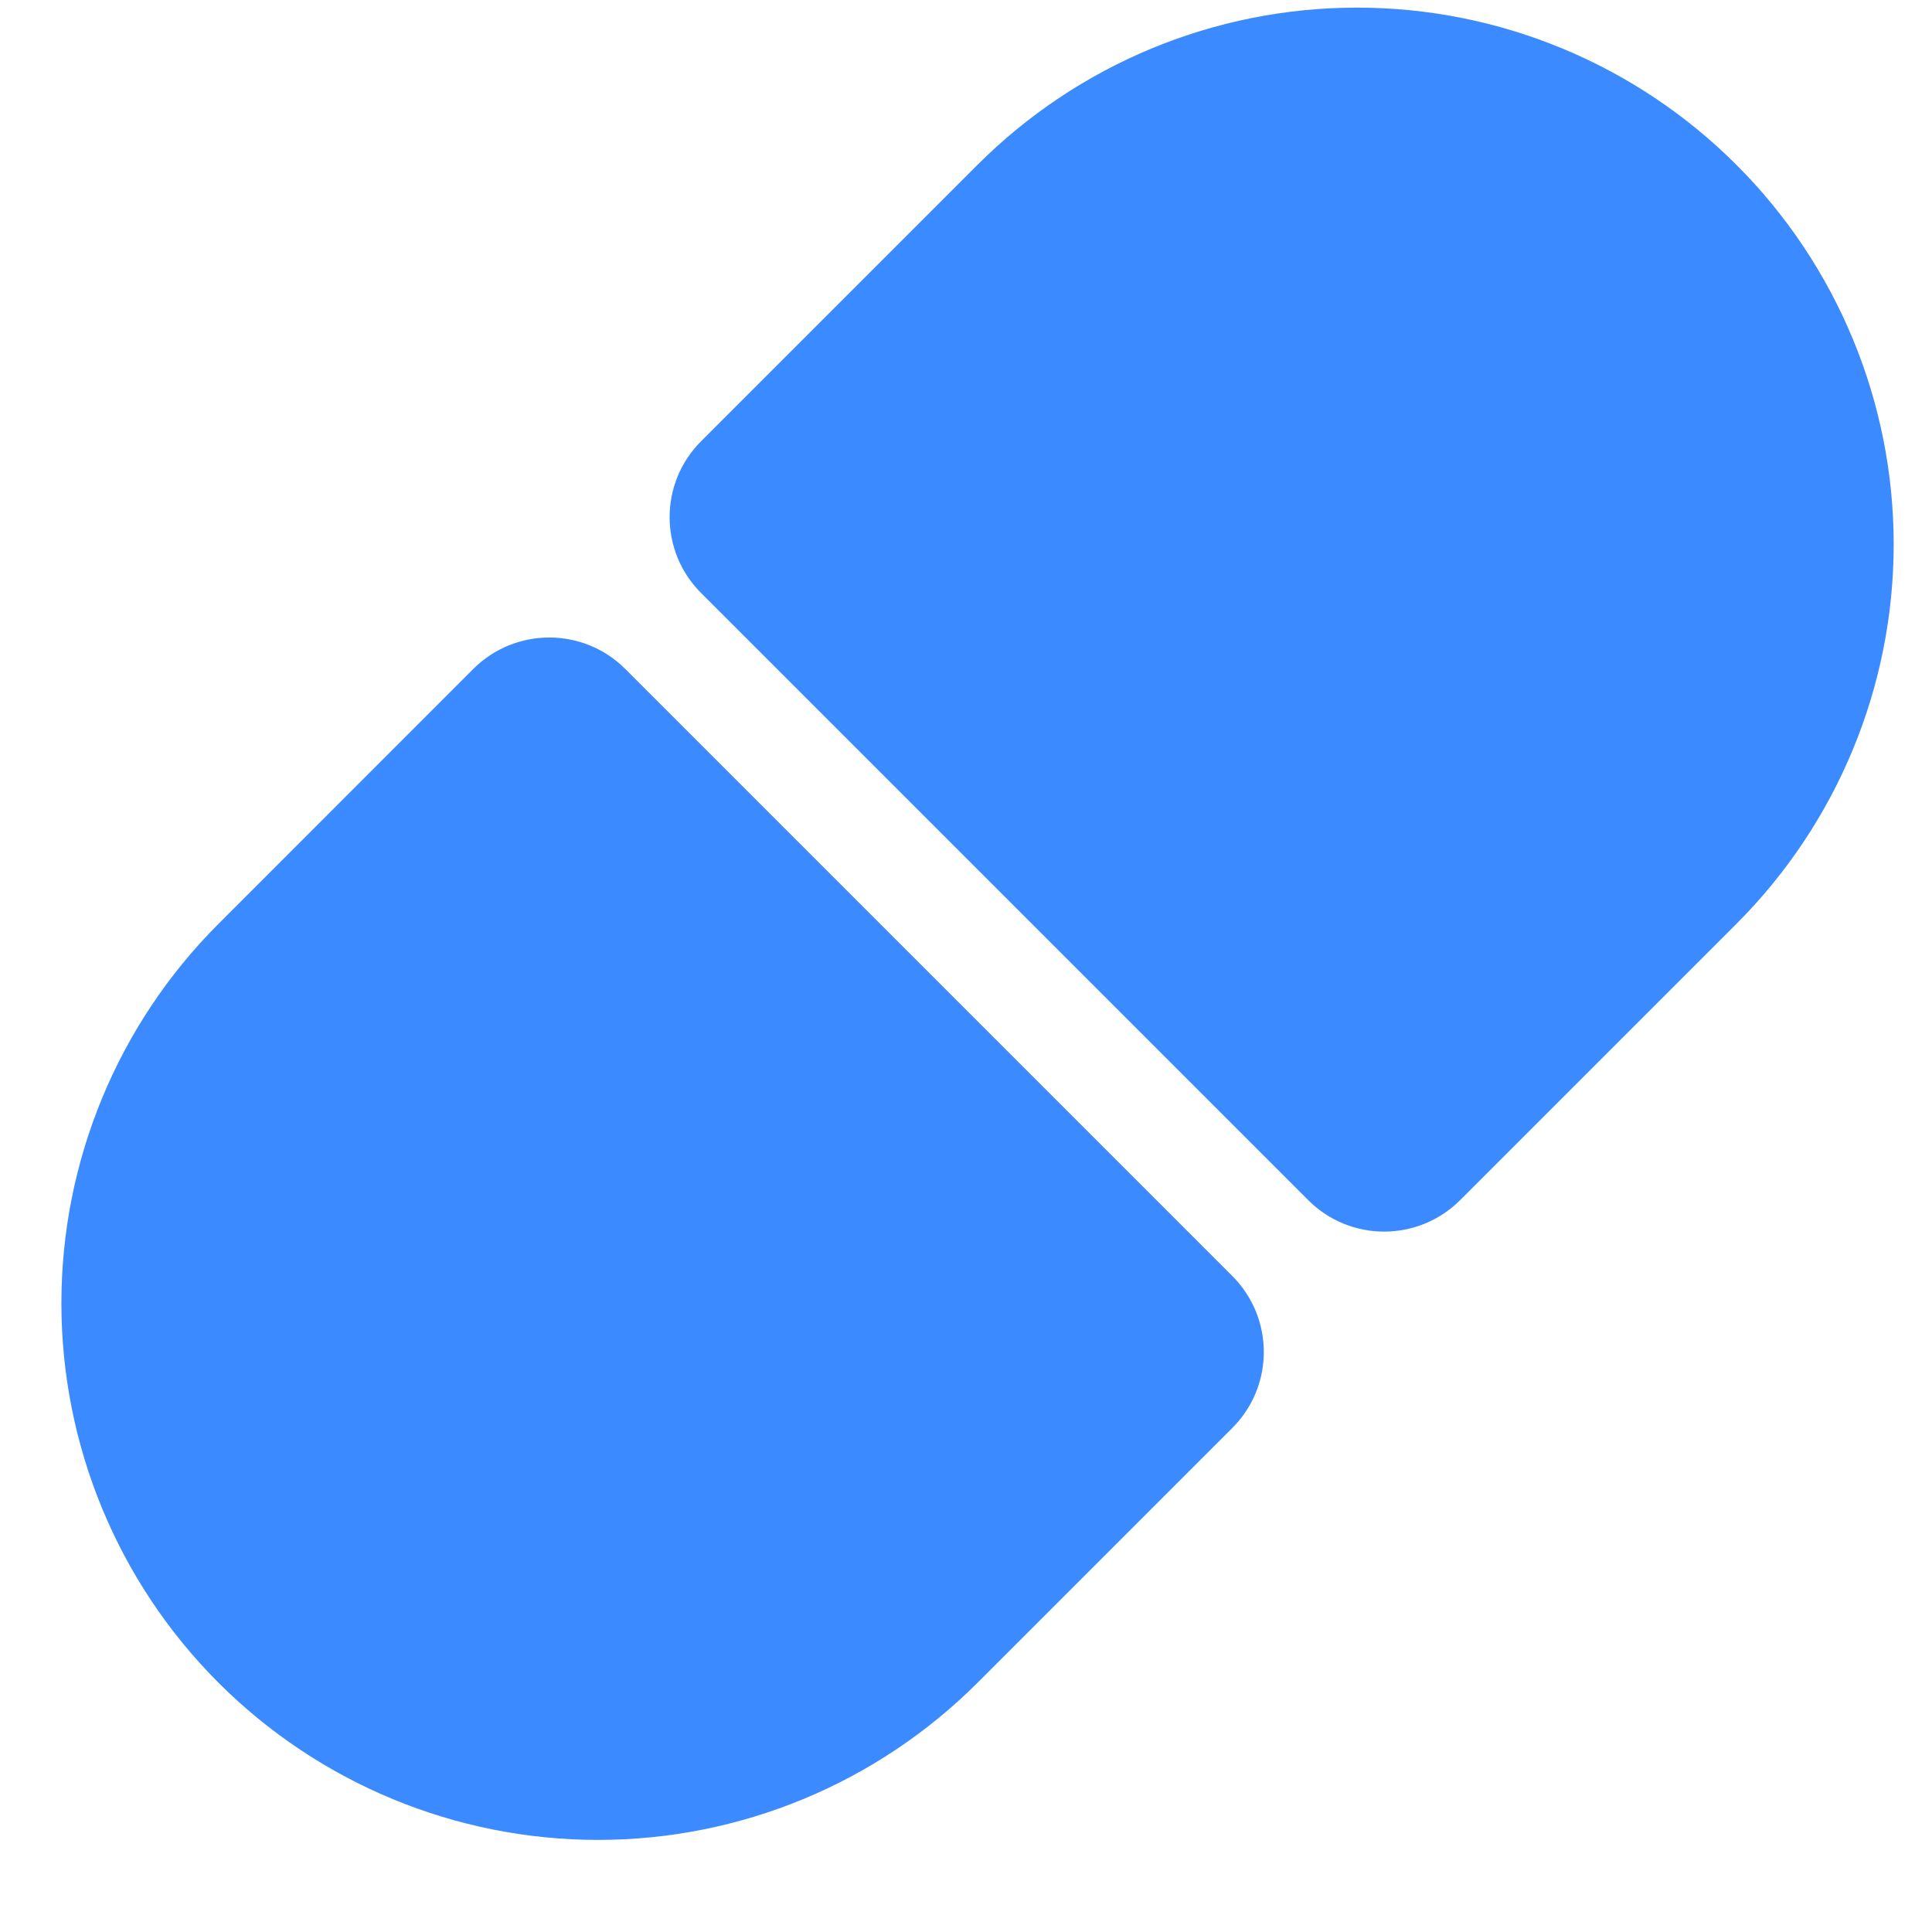
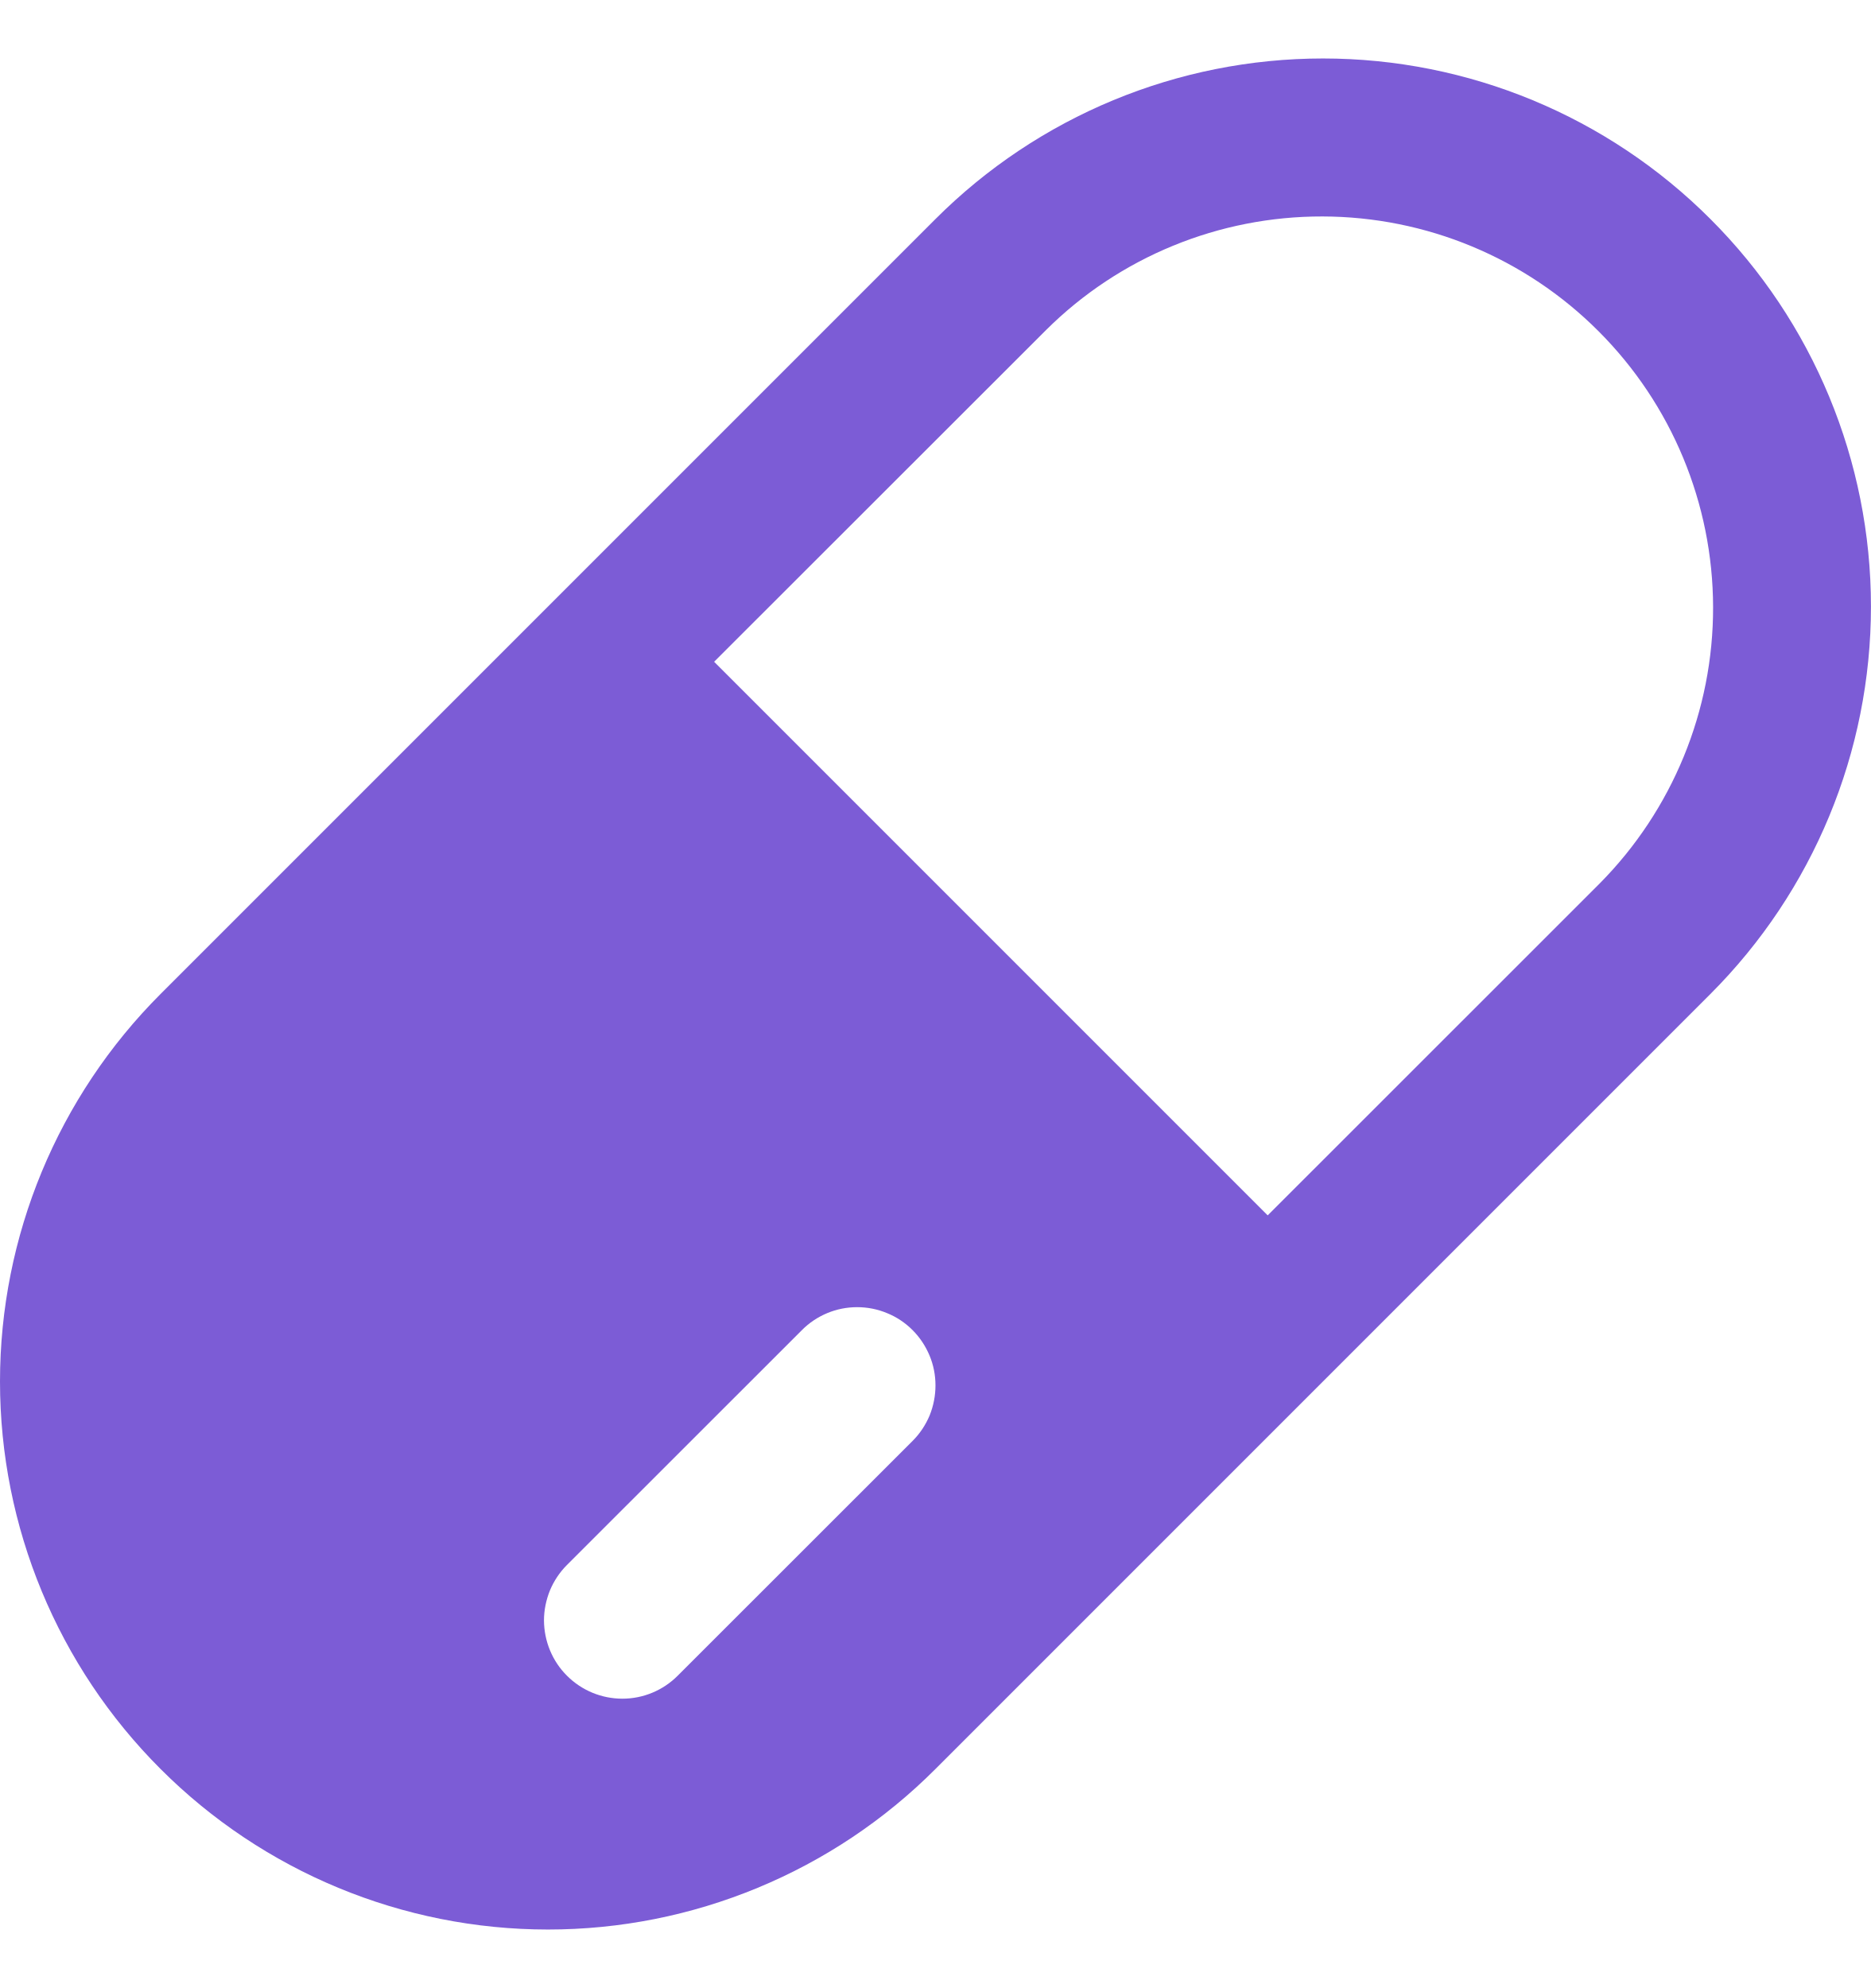
- <svg xmlns="http://www.w3.org/2000/svg" width="18" height="18" viewBox="0 0 18 18" fill="none">
-   <path d="M13.603 11.182C13.212 11.572 12.579 11.572 12.189 11.182L6.532 5.525C6.141 5.135 6.141 4.501 6.532 4.111L9.107 1.536C10.045 0.598 11.316 0.071 12.643 0.071C13.969 0.071 15.24 0.598 16.178 1.536C17.116 2.473 17.643 3.745 17.643 5.071C17.643 6.397 17.116 7.669 16.178 8.607L13.603 11.182ZM11.482 11.889C11.872 12.28 11.872 12.913 11.482 13.303L9.107 15.678C8.169 16.615 6.898 17.142 5.572 17.142C4.245 17.142 2.974 16.615 2.036 15.678C1.098 14.74 0.572 13.468 0.572 12.142C0.572 10.816 1.098 9.544 2.036 8.607L4.41 6.232C4.801 5.842 5.434 5.842 5.825 6.232L11.482 11.889Z" fill="#3C8AFF" />
+ <svg xmlns="http://www.w3.org/2000/svg" width="16" height="17" viewBox="0 0 16 17" fill="none">
+   <path d="M8 1.873C8.879 0.994 10.071 0.5 11.314 0.5C12.557 0.5 13.749 0.994 14.627 1.873C15.506 2.751 16 3.943 16 5.186C16 6.429 15.506 7.621 14.627 8.5L8 15.127C7.565 15.563 7.048 15.908 6.48 16.143C5.911 16.379 5.302 16.5 4.686 16.5C3.443 16.5 2.251 16.006 1.373 15.127C0.494 14.249 0 13.057 0 11.814C0 10.571 0.494 9.379 1.373 8.5L8 1.873ZM10.841 10.393L13.68 7.555C14.303 6.926 14.652 6.076 14.65 5.191C14.648 4.306 14.296 3.458 13.67 2.832C13.044 2.205 12.196 1.853 11.31 1.851C10.425 1.849 9.575 2.197 8.947 2.821L6.107 5.659L10.841 10.393ZM7.805 12.321C7.867 12.259 7.916 12.185 7.95 12.104C7.983 12.022 8 11.935 8 11.847C8 11.759 7.983 11.672 7.949 11.591C7.915 11.51 7.866 11.436 7.804 11.374C7.742 11.312 7.668 11.262 7.586 11.229C7.505 11.195 7.418 11.178 7.33 11.178C7.242 11.178 7.155 11.195 7.074 11.229C6.993 11.263 6.919 11.312 6.857 11.375L4.848 13.383C4.786 13.445 4.737 13.519 4.703 13.6C4.67 13.682 4.652 13.769 4.652 13.857C4.653 14.034 4.723 14.205 4.849 14.33C4.975 14.456 5.145 14.526 5.323 14.526C5.5 14.526 5.671 14.455 5.796 14.329L7.805 12.321Z" fill="#7C5CD6" />
</svg>
